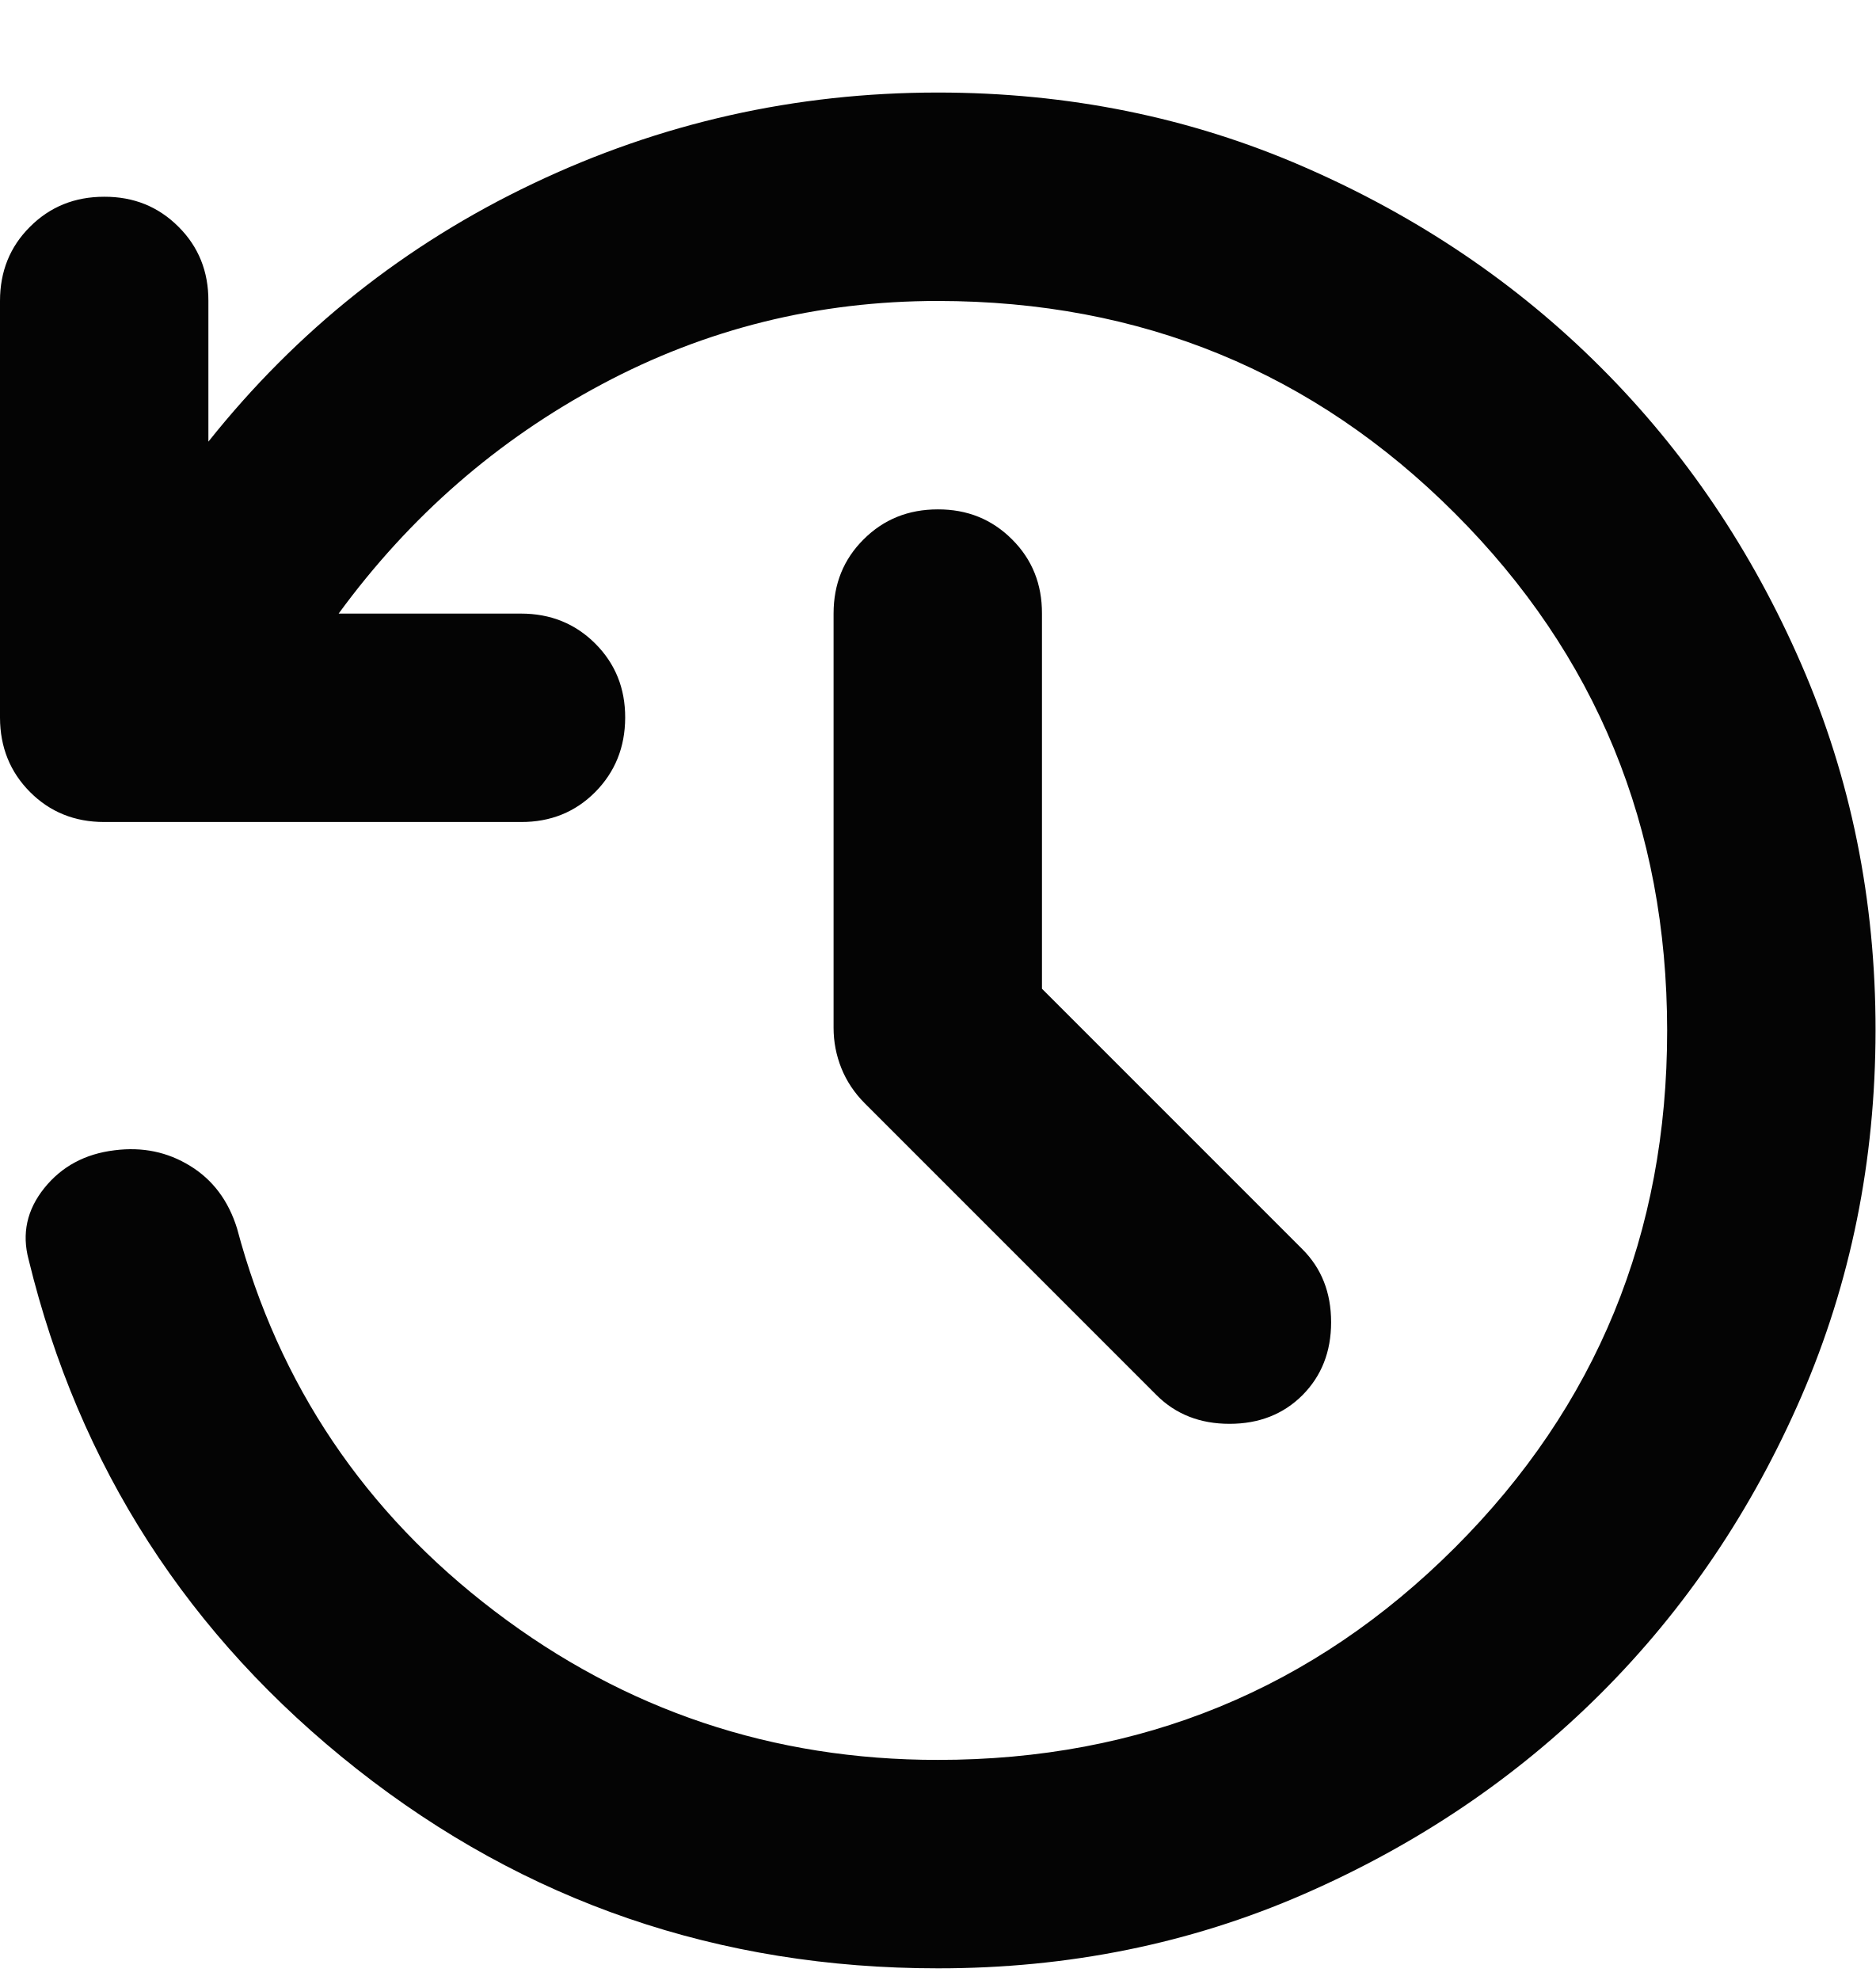
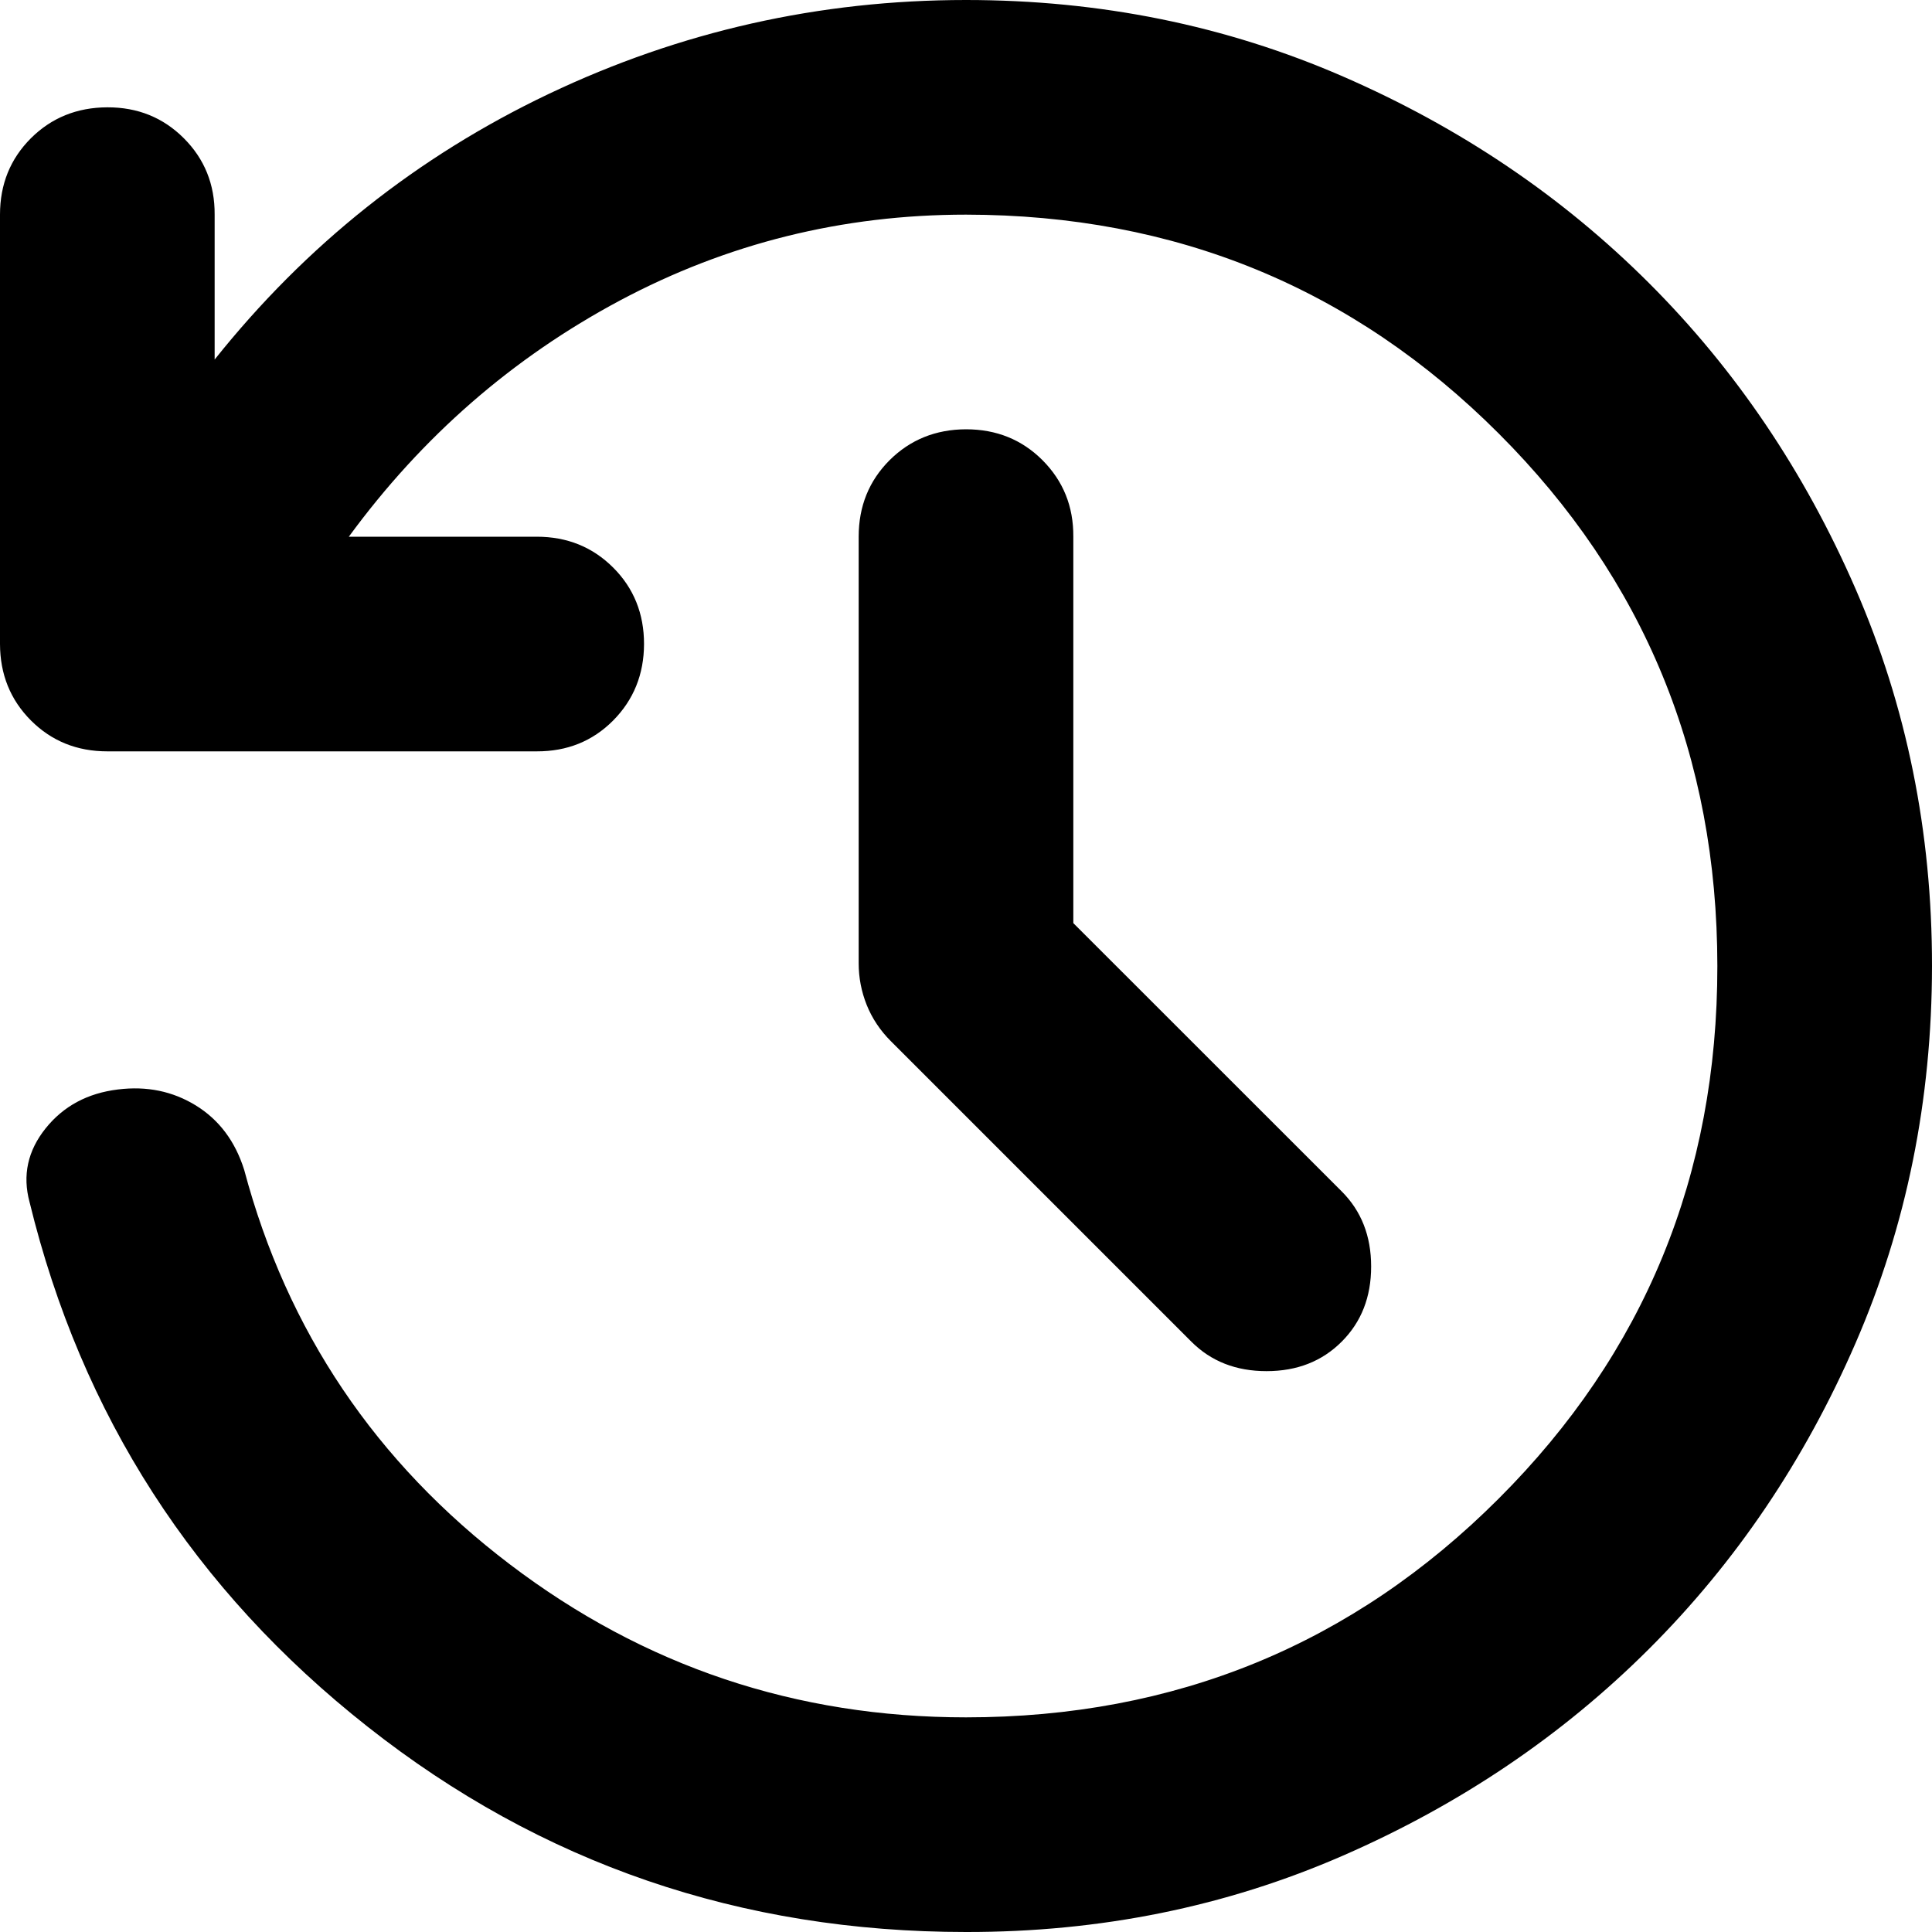
- <svg xmlns="http://www.w3.org/2000/svg" width="18" height="19" viewBox="0 0 18 19" fill="none">
-   <path d="M9 18.888C6.9 18.888 5.042 18.25 3.425 16.976C1.808 15.701 0.758 14.072 0.275 12.088C0.208 11.838 0.258 11.609 0.425 11.401C0.592 11.193 0.817 11.072 1.1 11.038C1.367 11.004 1.608 11.054 1.825 11.188C2.042 11.321 2.192 11.521 2.275 11.788C2.675 13.288 3.5 14.513 4.75 15.463C6 16.413 7.417 16.888 9 16.888C10.95 16.888 12.604 16.209 13.963 14.851C15.322 13.493 16.001 11.838 16 9.888C15.999 7.937 15.32 6.283 13.963 4.926C12.606 3.568 10.951 2.889 9 2.888C7.85 2.888 6.775 3.154 5.775 3.688C4.775 4.221 3.933 4.954 3.25 5.888H5C5.283 5.888 5.521 5.984 5.713 6.176C5.905 6.368 6.001 6.605 6 6.888C5.999 7.17 5.903 7.408 5.712 7.601C5.521 7.793 5.283 7.889 5 7.888H1C0.717 7.888 0.479 7.792 0.288 7.6C0.097 7.408 0.001 7.17 0 6.888V2.888C0 2.604 0.096 2.367 0.288 2.176C0.48 1.984 0.717 1.888 1 1.888C1.283 1.887 1.52 1.983 1.713 2.176C1.906 2.368 2.001 2.606 2 2.888V4.238C2.85 3.171 3.888 2.346 5.113 1.763C6.338 1.179 7.634 0.888 9 0.888C10.25 0.888 11.421 1.125 12.513 1.601C13.605 2.076 14.555 2.717 15.363 3.525C16.171 4.332 16.813 5.282 17.288 6.375C17.763 7.467 18.001 8.638 18 9.888C17.999 11.137 17.762 12.308 17.288 13.401C16.814 14.493 16.172 15.443 15.363 16.251C14.554 17.058 13.604 17.7 12.513 18.176C11.422 18.652 10.251 18.889 9 18.888ZM10 9.488L12.5 11.988C12.683 12.171 12.775 12.404 12.775 12.688C12.775 12.971 12.683 13.204 12.5 13.388C12.317 13.571 12.083 13.663 11.8 13.663C11.517 13.663 11.283 13.571 11.1 13.388L8.3 10.588C8.2 10.488 8.125 10.375 8.075 10.251C8.025 10.126 8 9.997 8 9.863V5.888C8 5.604 8.096 5.367 8.288 5.176C8.48 4.984 8.717 4.888 9 4.888C9.283 4.887 9.52 4.983 9.713 5.176C9.906 5.368 10.001 5.606 10 5.888V9.488Z" fill="#040404" />
+ <svg xmlns="http://www.w3.org/2000/svg" width="20" height="20" viewBox="0 0 20 20" fill="none">
+   <path d="M10 20C7.667 20 5.602 19.292 3.806 17.875C2.009 16.459 0.843 14.649 0.306 12.444C0.231 12.167 0.287 11.912 0.472 11.681C0.657 11.45 0.907 11.316 1.222 11.278C1.519 11.241 1.787 11.296 2.028 11.444C2.269 11.593 2.435 11.815 2.528 12.111C2.972 13.778 3.889 15.139 5.278 16.194C6.667 17.25 8.241 17.778 10 17.778C12.167 17.778 14.005 17.023 15.514 15.514C17.024 14.006 17.779 12.167 17.778 10C17.777 7.833 17.023 5.995 15.514 4.487C14.006 2.979 12.168 2.224 10 2.222C8.722 2.222 7.528 2.519 6.417 3.111C5.306 3.704 4.37 4.519 3.611 5.556H5.556C5.87 5.556 6.134 5.662 6.348 5.876C6.561 6.089 6.667 6.353 6.667 6.667C6.666 6.981 6.559 7.245 6.347 7.459C6.134 7.673 5.87 7.779 5.556 7.778H1.111C0.796 7.778 0.533 7.671 0.32 7.458C0.107 7.244 0.001 6.981 0 6.667V2.222C0 1.907 0.107 1.644 0.32 1.431C0.533 1.219 0.797 1.112 1.111 1.111C1.425 1.11 1.689 1.217 1.903 1.431C2.117 1.645 2.224 1.909 2.222 2.222V3.722C3.167 2.537 4.32 1.62 5.681 0.972C7.043 0.324 8.482 0 10 0C11.389 0 12.69 0.264 13.903 0.792C15.117 1.32 16.172 2.033 17.07 2.93C17.968 3.827 18.681 4.883 19.209 6.097C19.737 7.311 20.001 8.612 20 10C19.999 11.388 19.736 12.689 19.209 13.903C18.682 15.117 17.969 16.173 17.07 17.07C16.171 17.967 15.115 18.68 13.903 19.209C12.691 19.738 11.39 20.002 10 20ZM11.111 9.556L13.889 12.333C14.093 12.537 14.194 12.796 14.194 13.111C14.194 13.426 14.093 13.685 13.889 13.889C13.685 14.093 13.426 14.194 13.111 14.194C12.796 14.194 12.537 14.093 12.333 13.889L9.222 10.778C9.111 10.667 9.028 10.542 8.972 10.403C8.917 10.265 8.889 10.121 8.889 9.972V5.556C8.889 5.241 8.996 4.977 9.209 4.764C9.422 4.552 9.686 4.445 10 4.444C10.314 4.444 10.578 4.55 10.792 4.764C11.006 4.979 11.113 5.242 11.111 5.556V9.556Z" fill="black" />
</svg>
